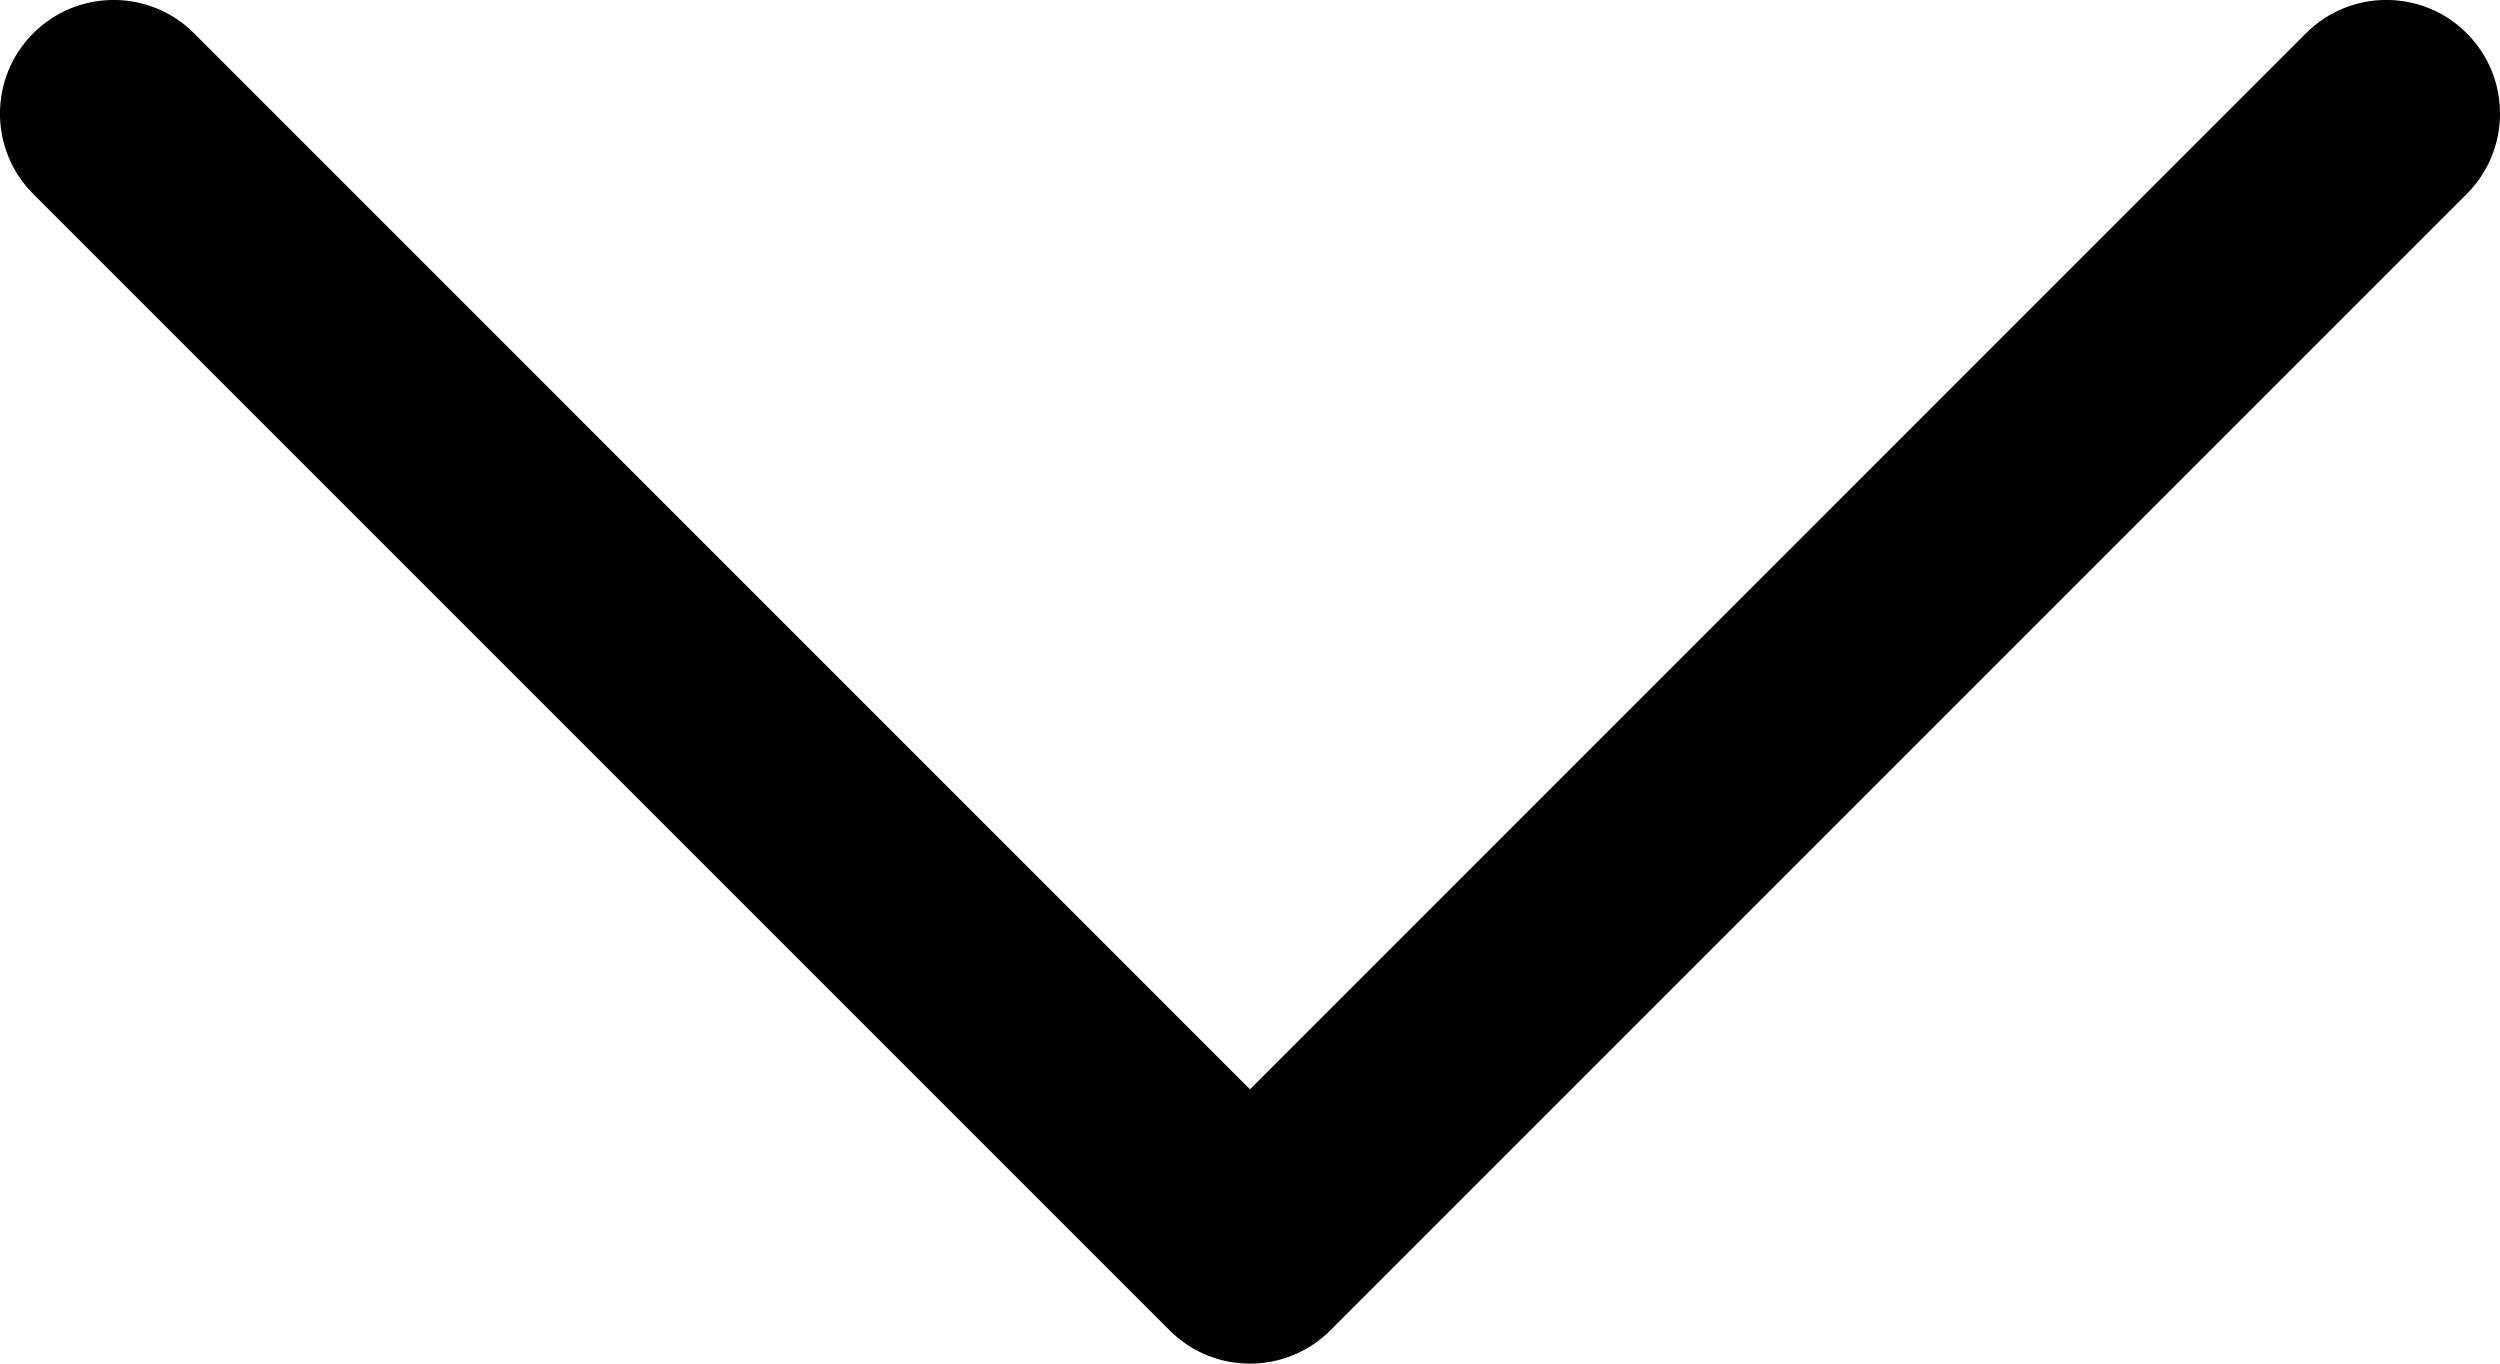
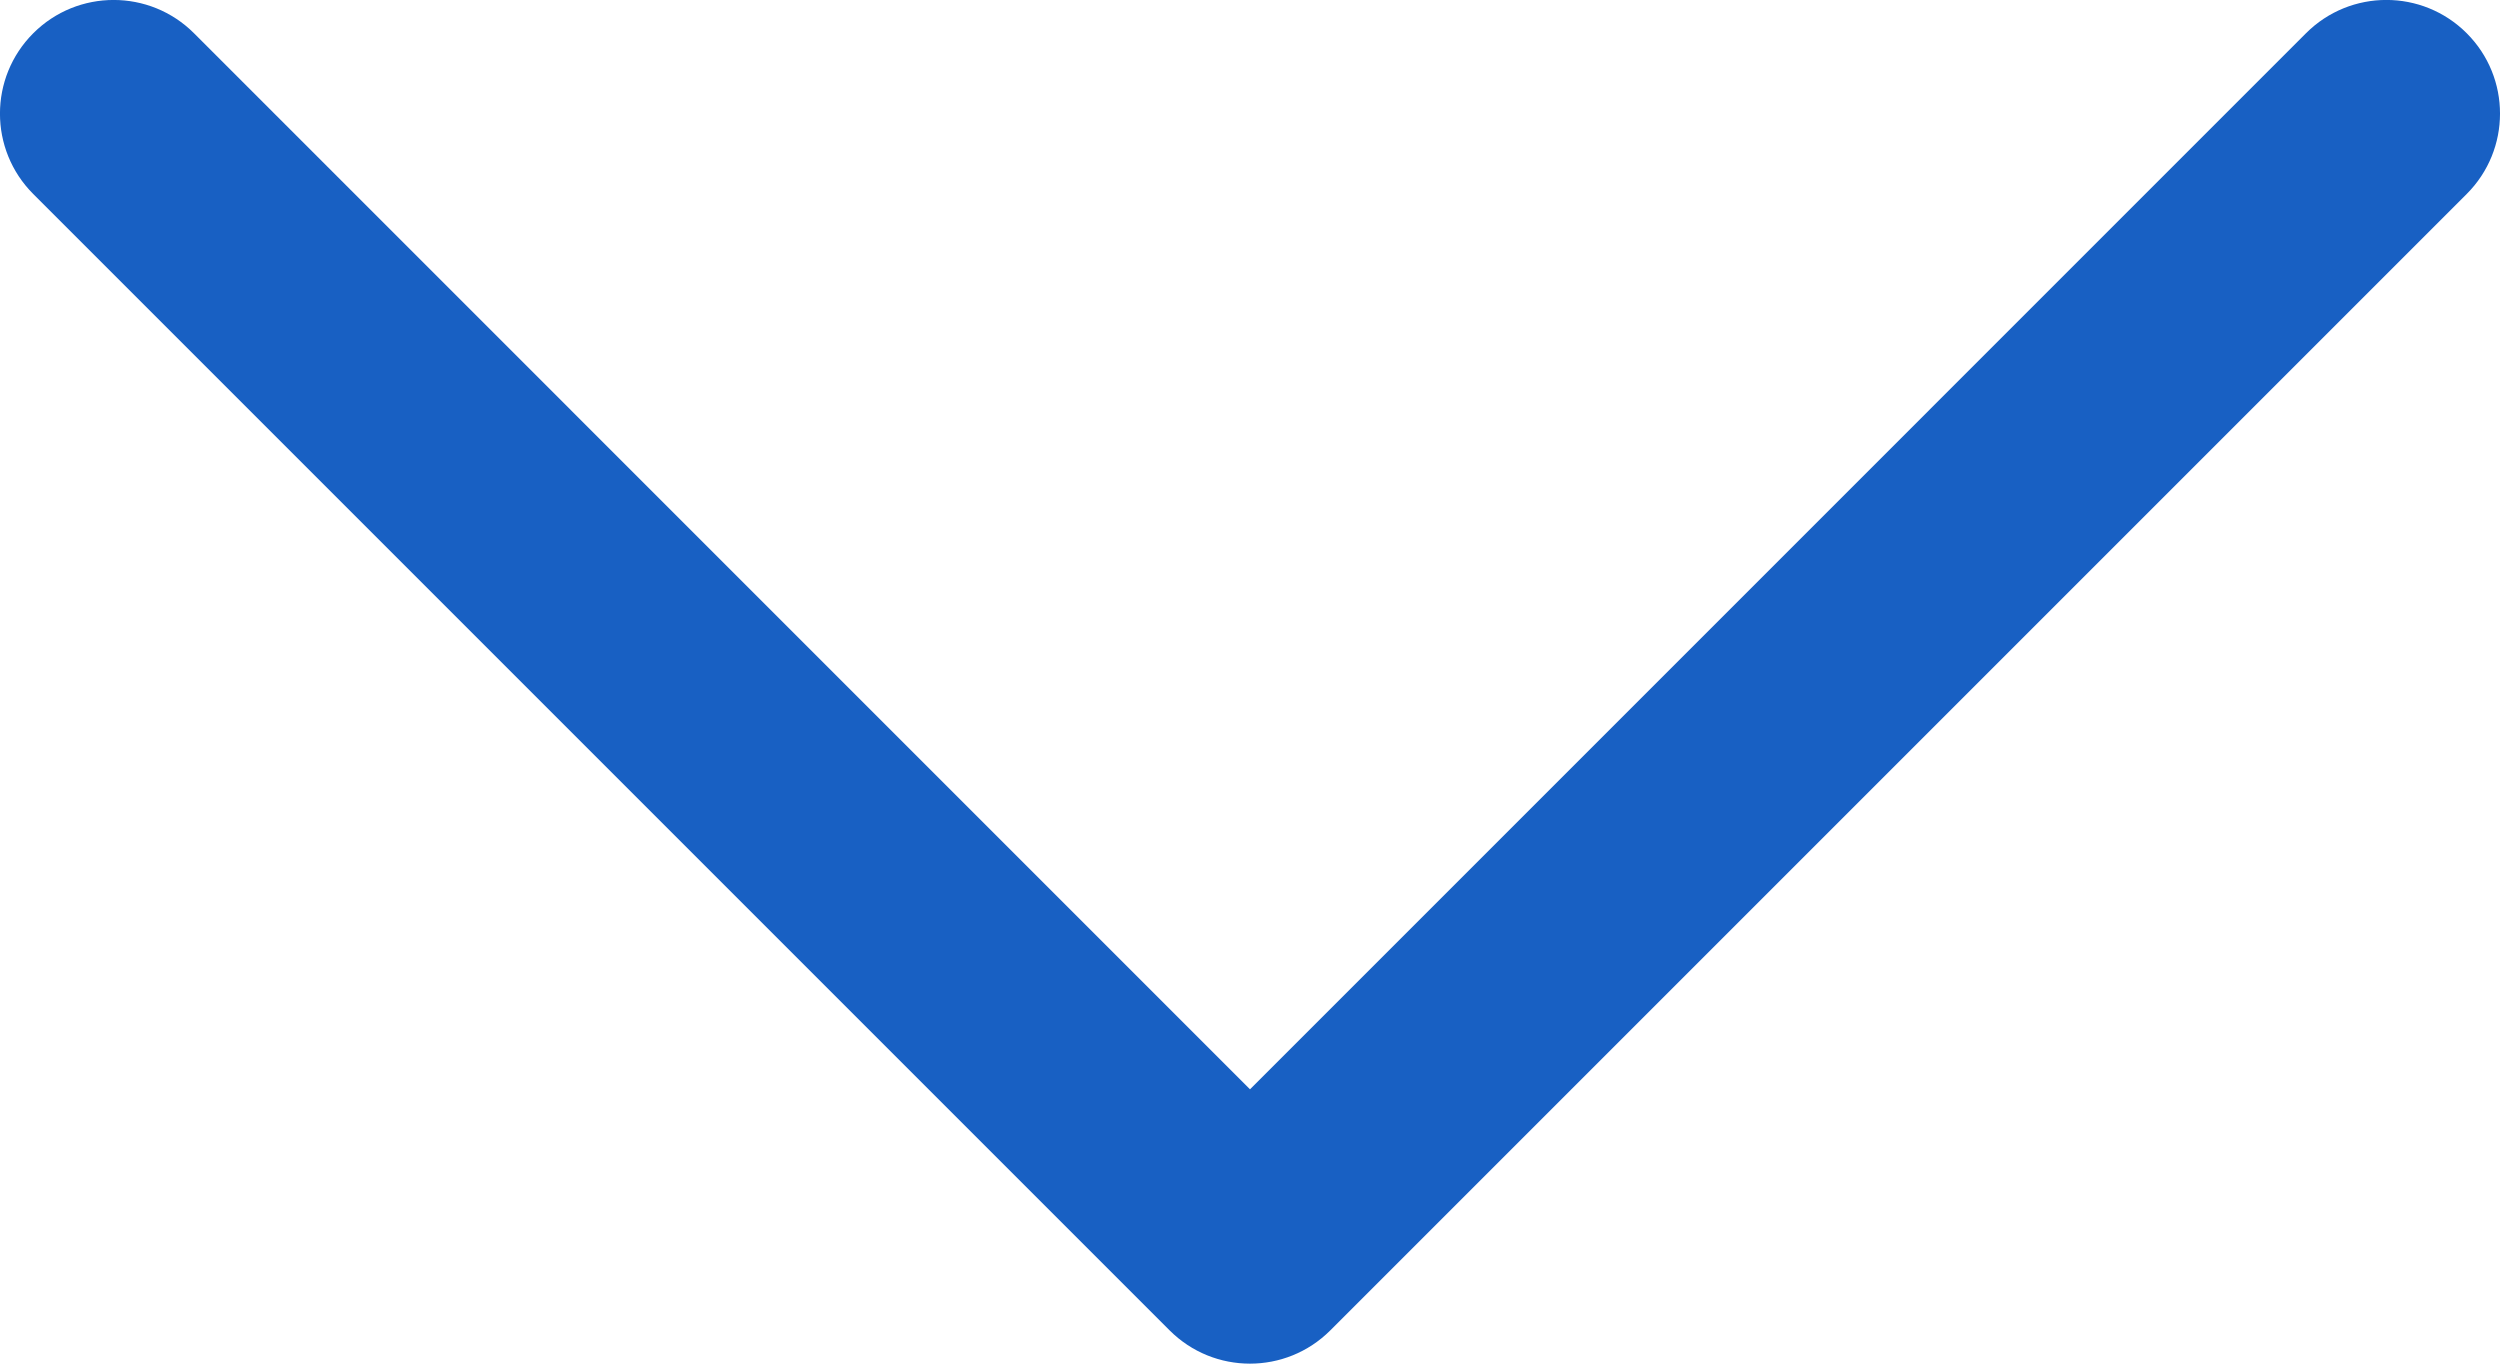
<svg xmlns="http://www.w3.org/2000/svg" id="Layer_1" data-name="Layer 1" viewBox="0 0 330 180">
-   <path d="M325.61,79.39a15,15,0,0,0-21.22,0L165,218.79,25.61,79.39A15,15,0,0,0,4.39,100.61l150,150a15,15,0,0,0,21.21,0l150-150A15,15,0,0,0,325.61,79.39Z" transform="translate(0 -75)" />
+   <path fill="#1860C3" d="M325.61,79.39a15,15,0,0,0-21.22,0L165,218.79,25.61,79.39A15,15,0,0,0,4.39,100.61l150,150a15,15,0,0,0,21.21,0l150-150A15,15,0,0,0,325.61,79.39Z" transform="translate(0 -75)" />
</svg>
